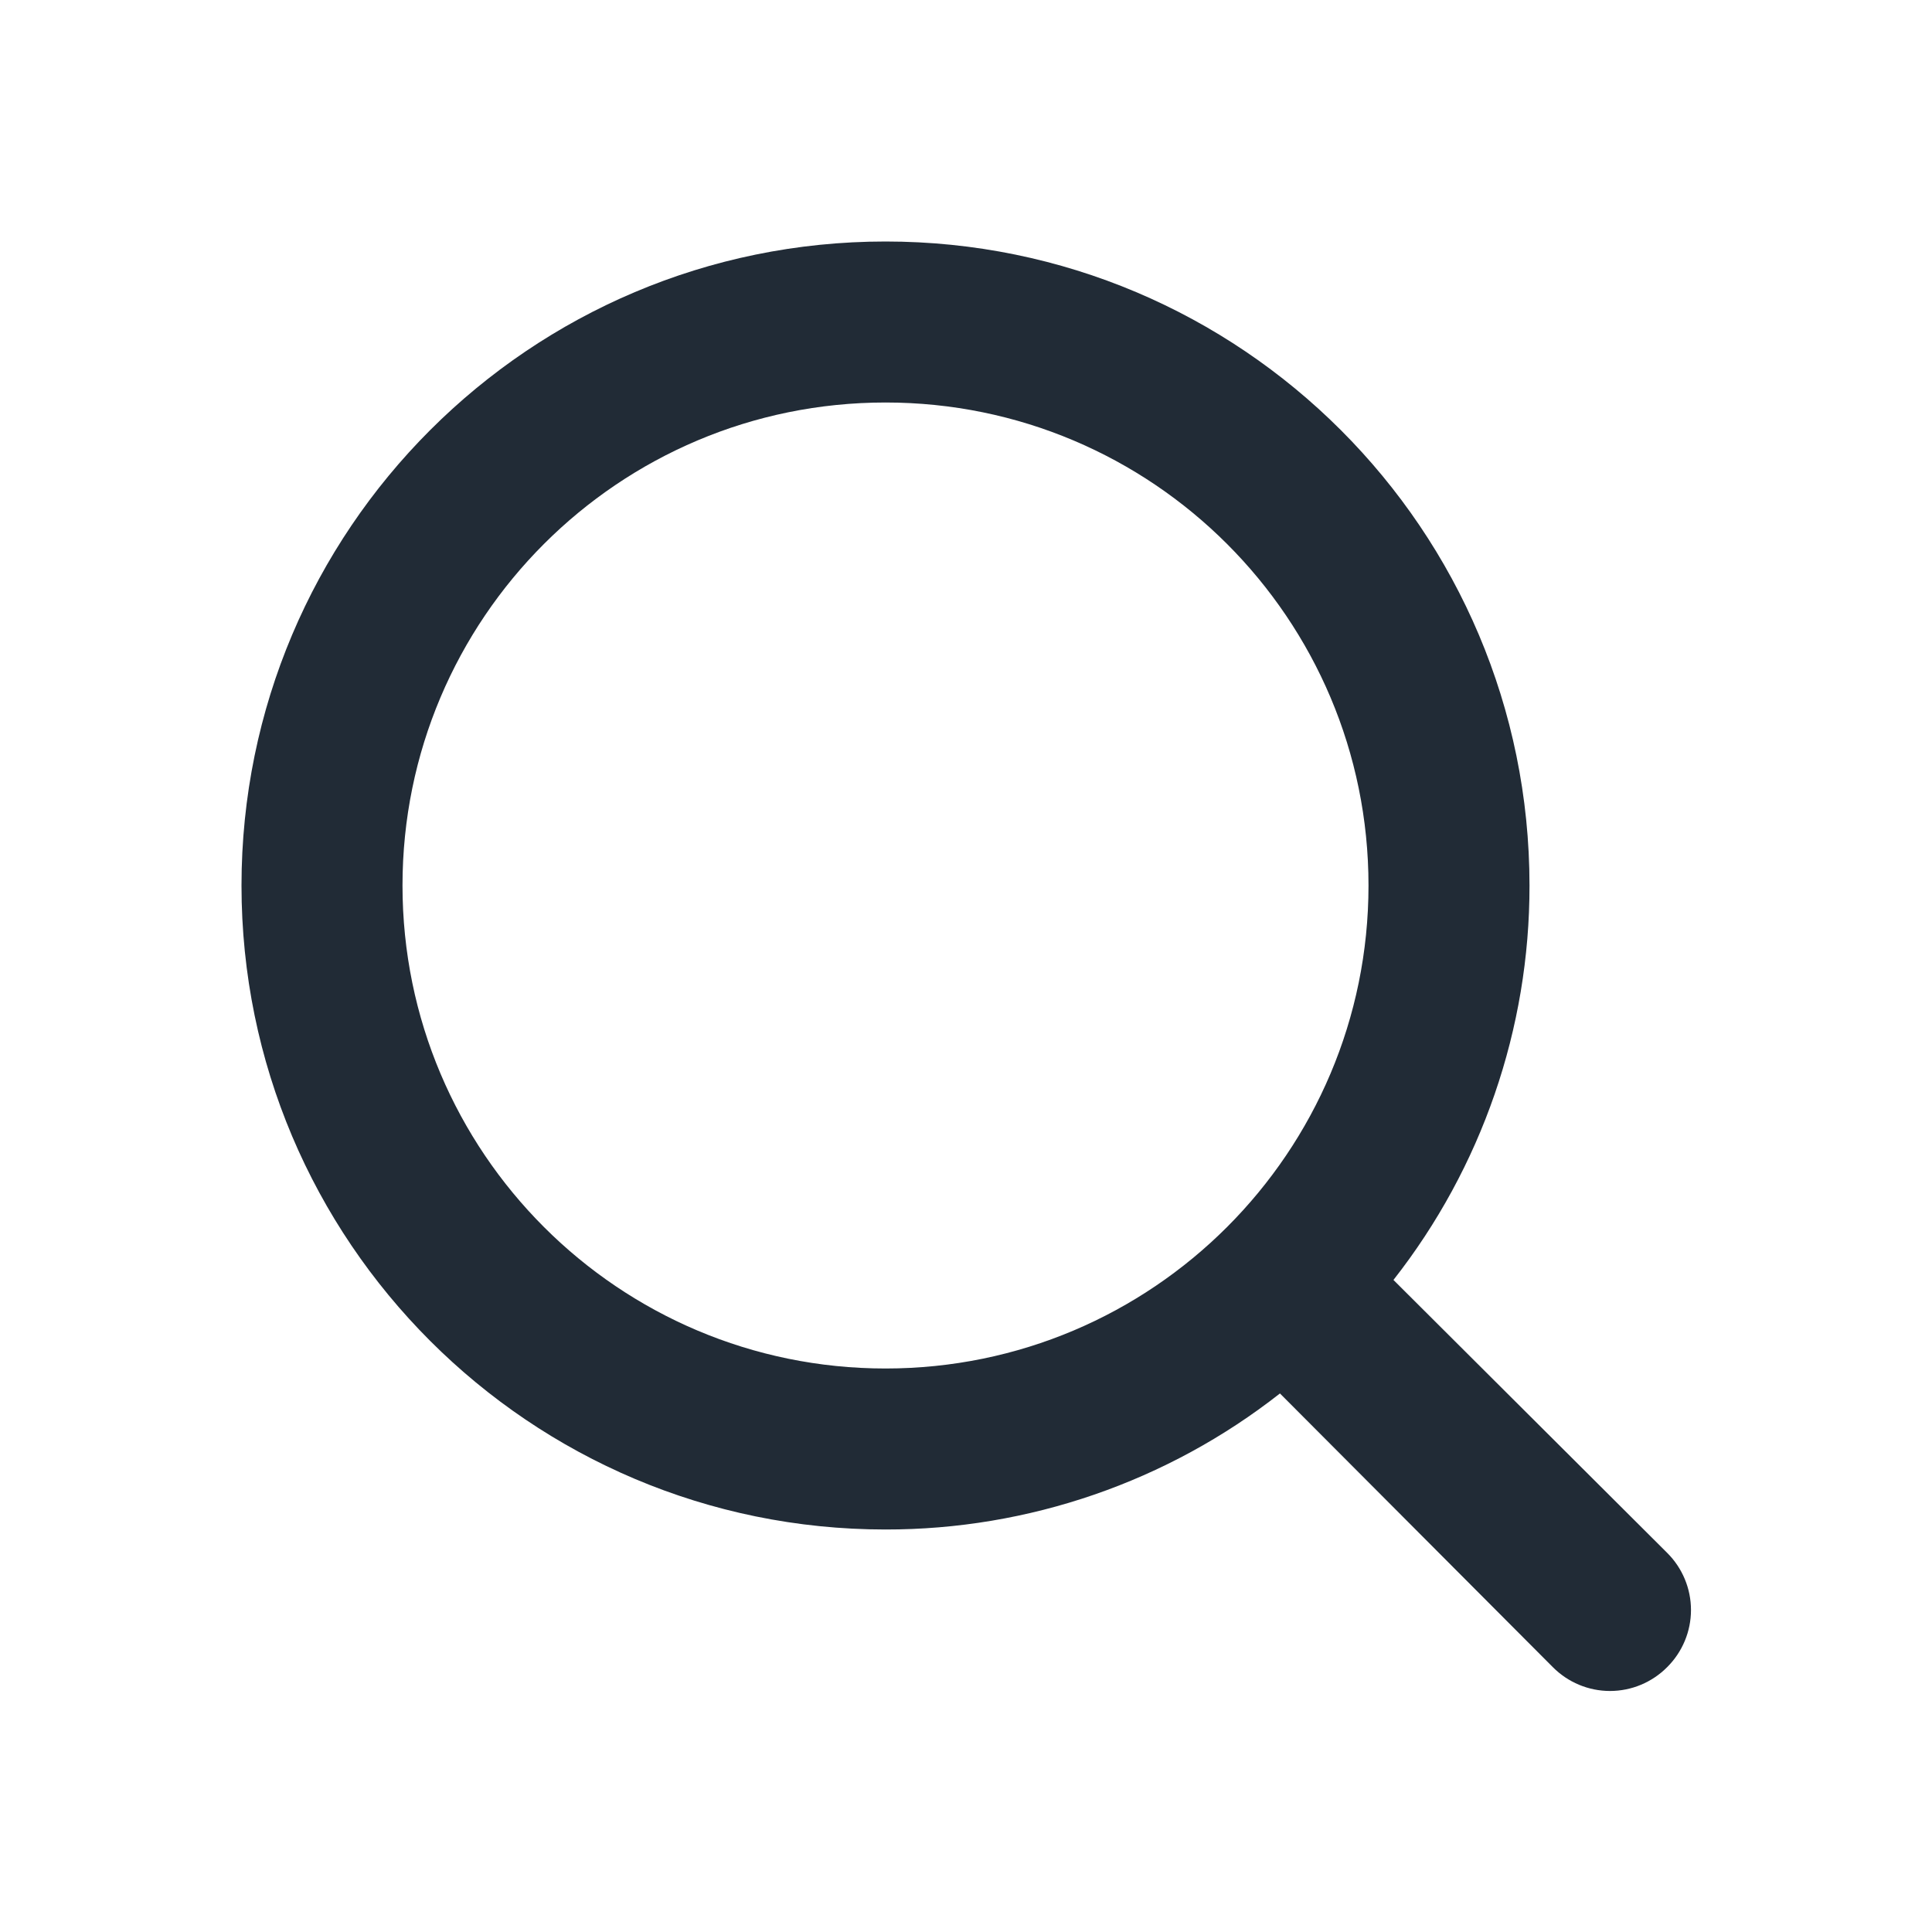
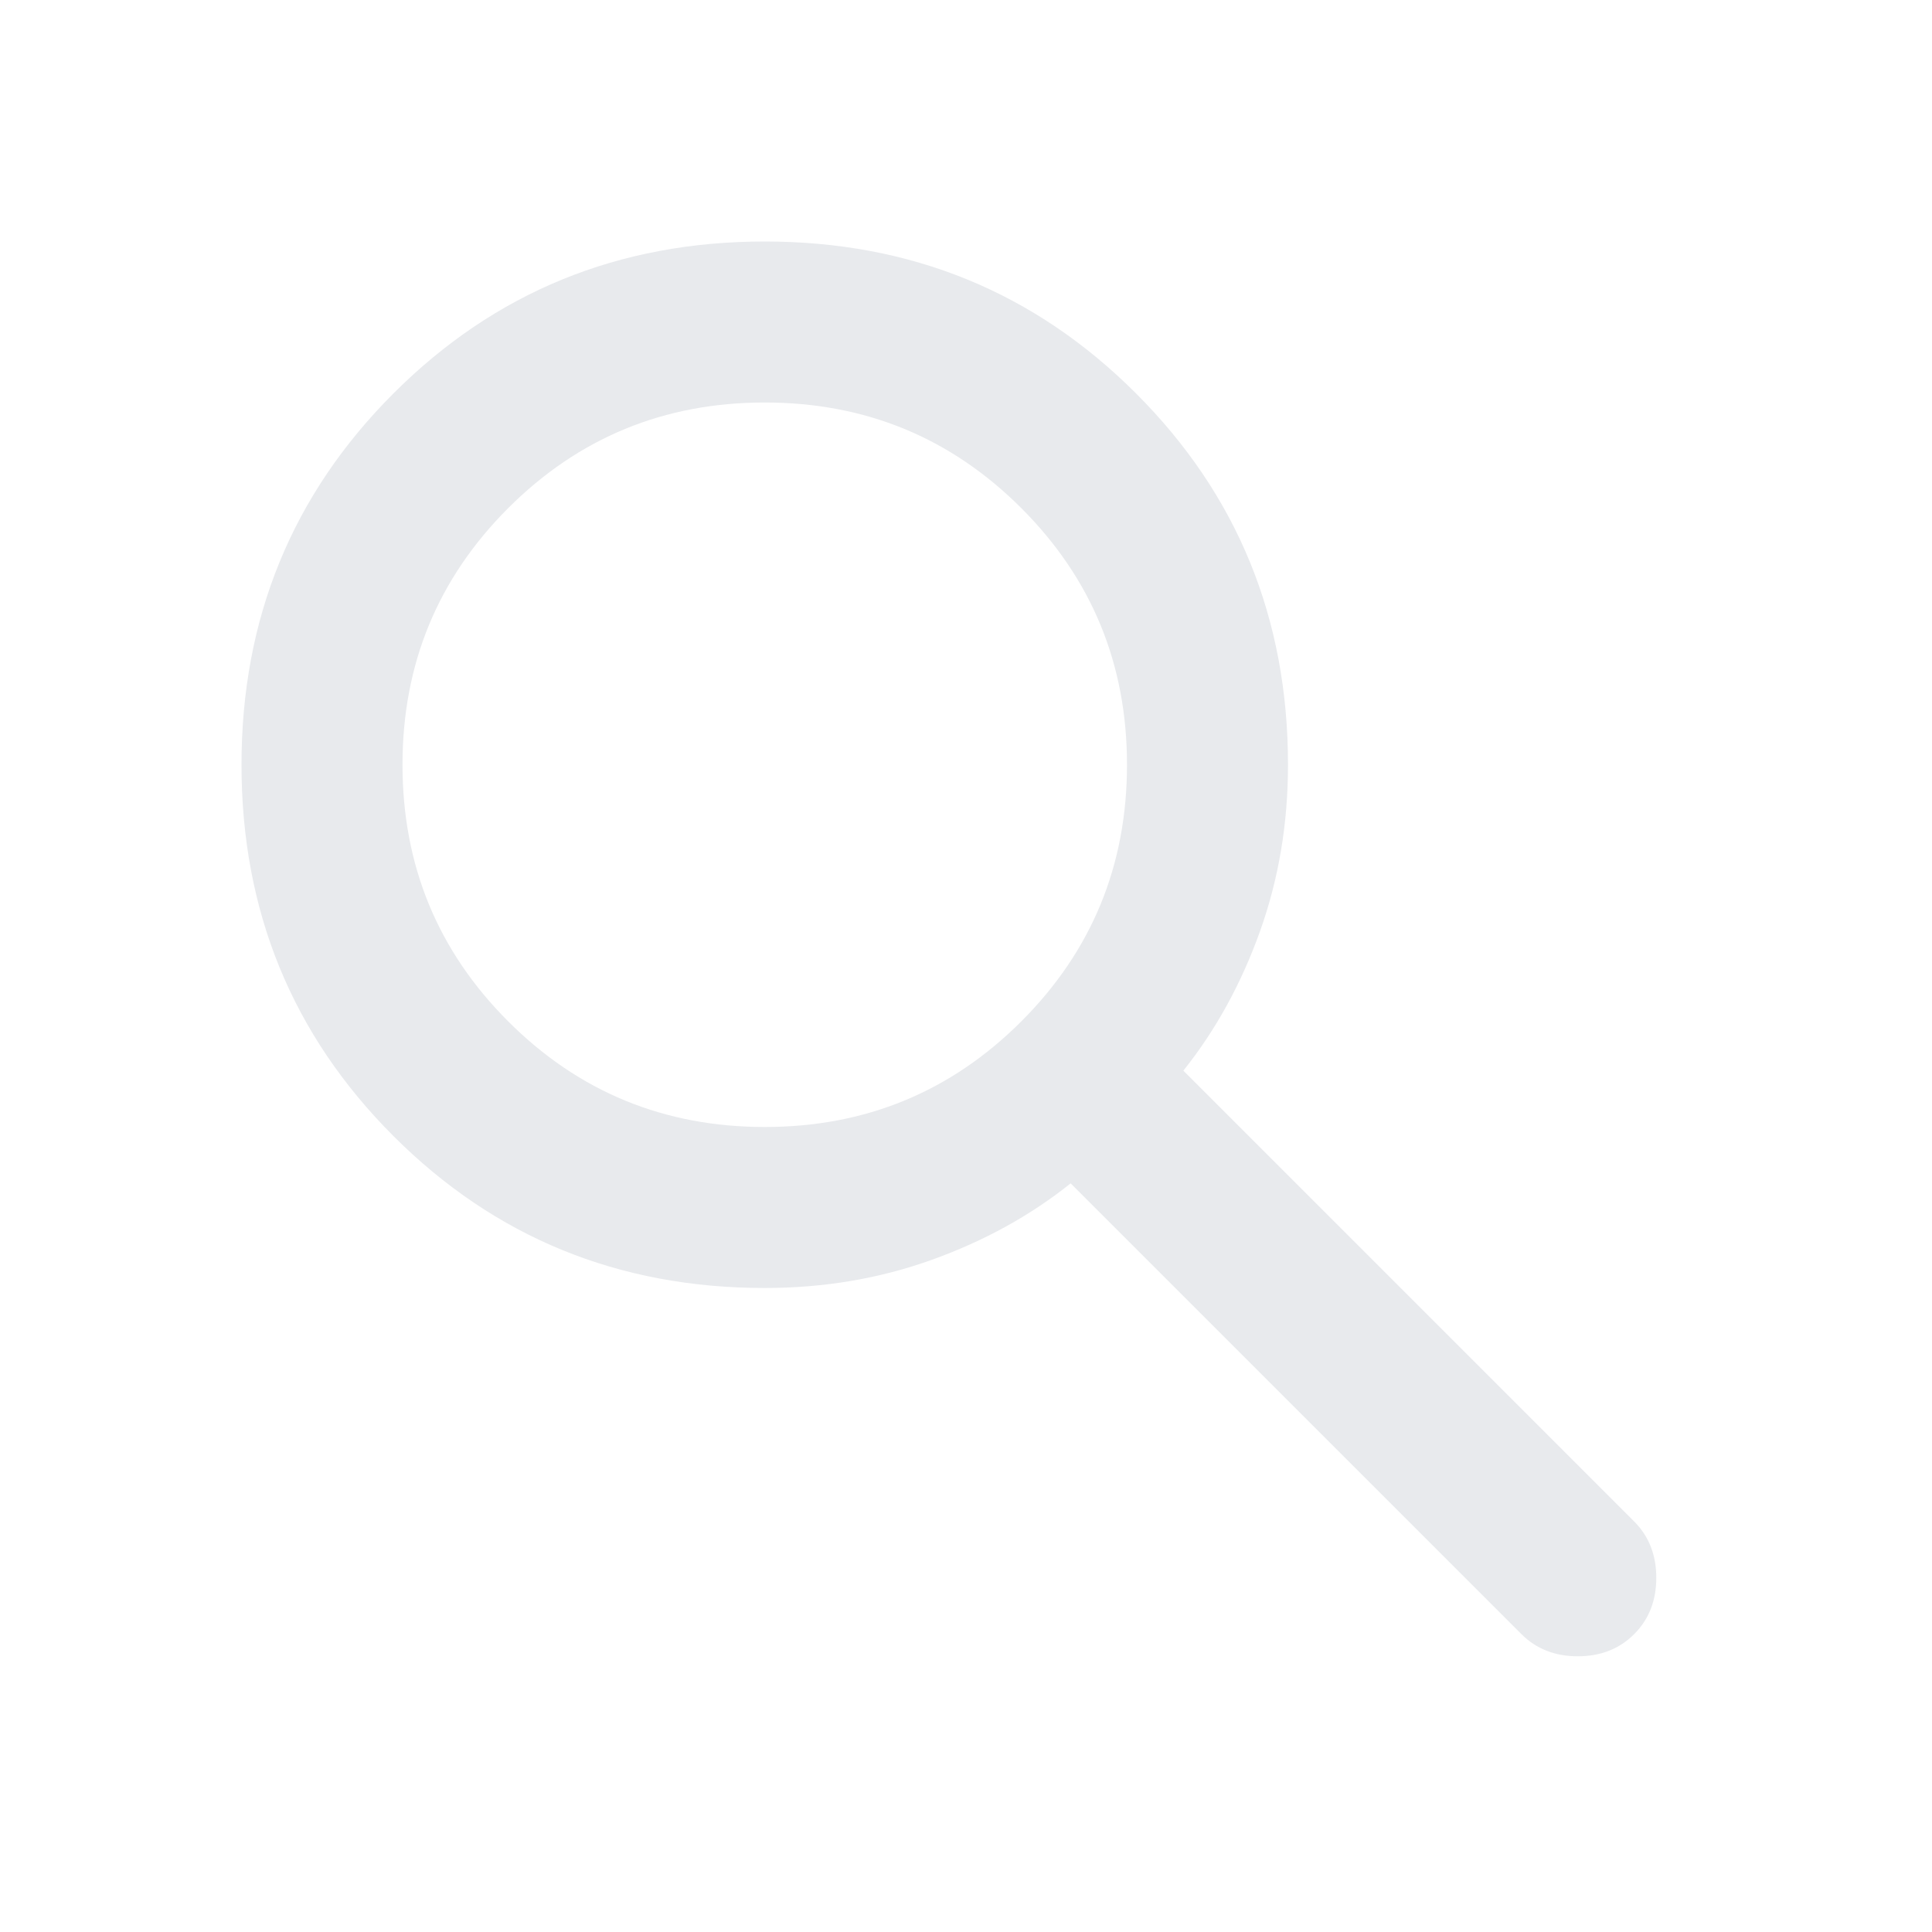
- <svg xmlns="http://www.w3.org/2000/svg" width="24" height="24" viewBox="0 0 24 24" fill="none">
-   <path fill-rule="evenodd" clip-rule="evenodd" d="M17.31 15.9L20.71 19.29C20.899 19.478 21.006 19.733 21.006 20C21.006 20.267 20.899 20.522 20.71 20.71C20.522 20.899 20.267 21.006 20 21.006C19.733 21.006 19.478 20.899 19.29 20.71L15.9 17.31C14.502 18.407 12.777 19.002 11 19C6.582 19 3 15.418 3 11C3 6.582 6.582 3 11 3C15.418 3 19 6.582 19 11C19.002 12.777 18.407 14.502 17.31 15.9ZM11 5C7.686 5 5 7.686 5 11C5 14.314 7.686 17 11 17C14.314 17 17 14.314 17 11C17 7.686 14.314 5 11 5Z" fill="#212B36" />
+ <svg xmlns="http://www.w3.org/2000/svg" height="24px" viewBox="0 -960 960 960" width="24px" fill="#e8eaed">
+   <path d="M380-320q-109 0-184.5-75.5T120-580q0-109 75.5-184.5T380-840q109 0 184.5 75.5T640-580q0 44-14 83t-38 69l224 224q11 11 11 28t-11 28q-11 11-28 11t-28-11L532-372q-30 24-69 38t-83 14Zm0-80q75 0 127.5-52.5T560-580q0-75-52.5-127.5T380-760q-75 0-127.5 52.5T200-580q0 75 52.5 127.5T380-400Z" />
</svg>
